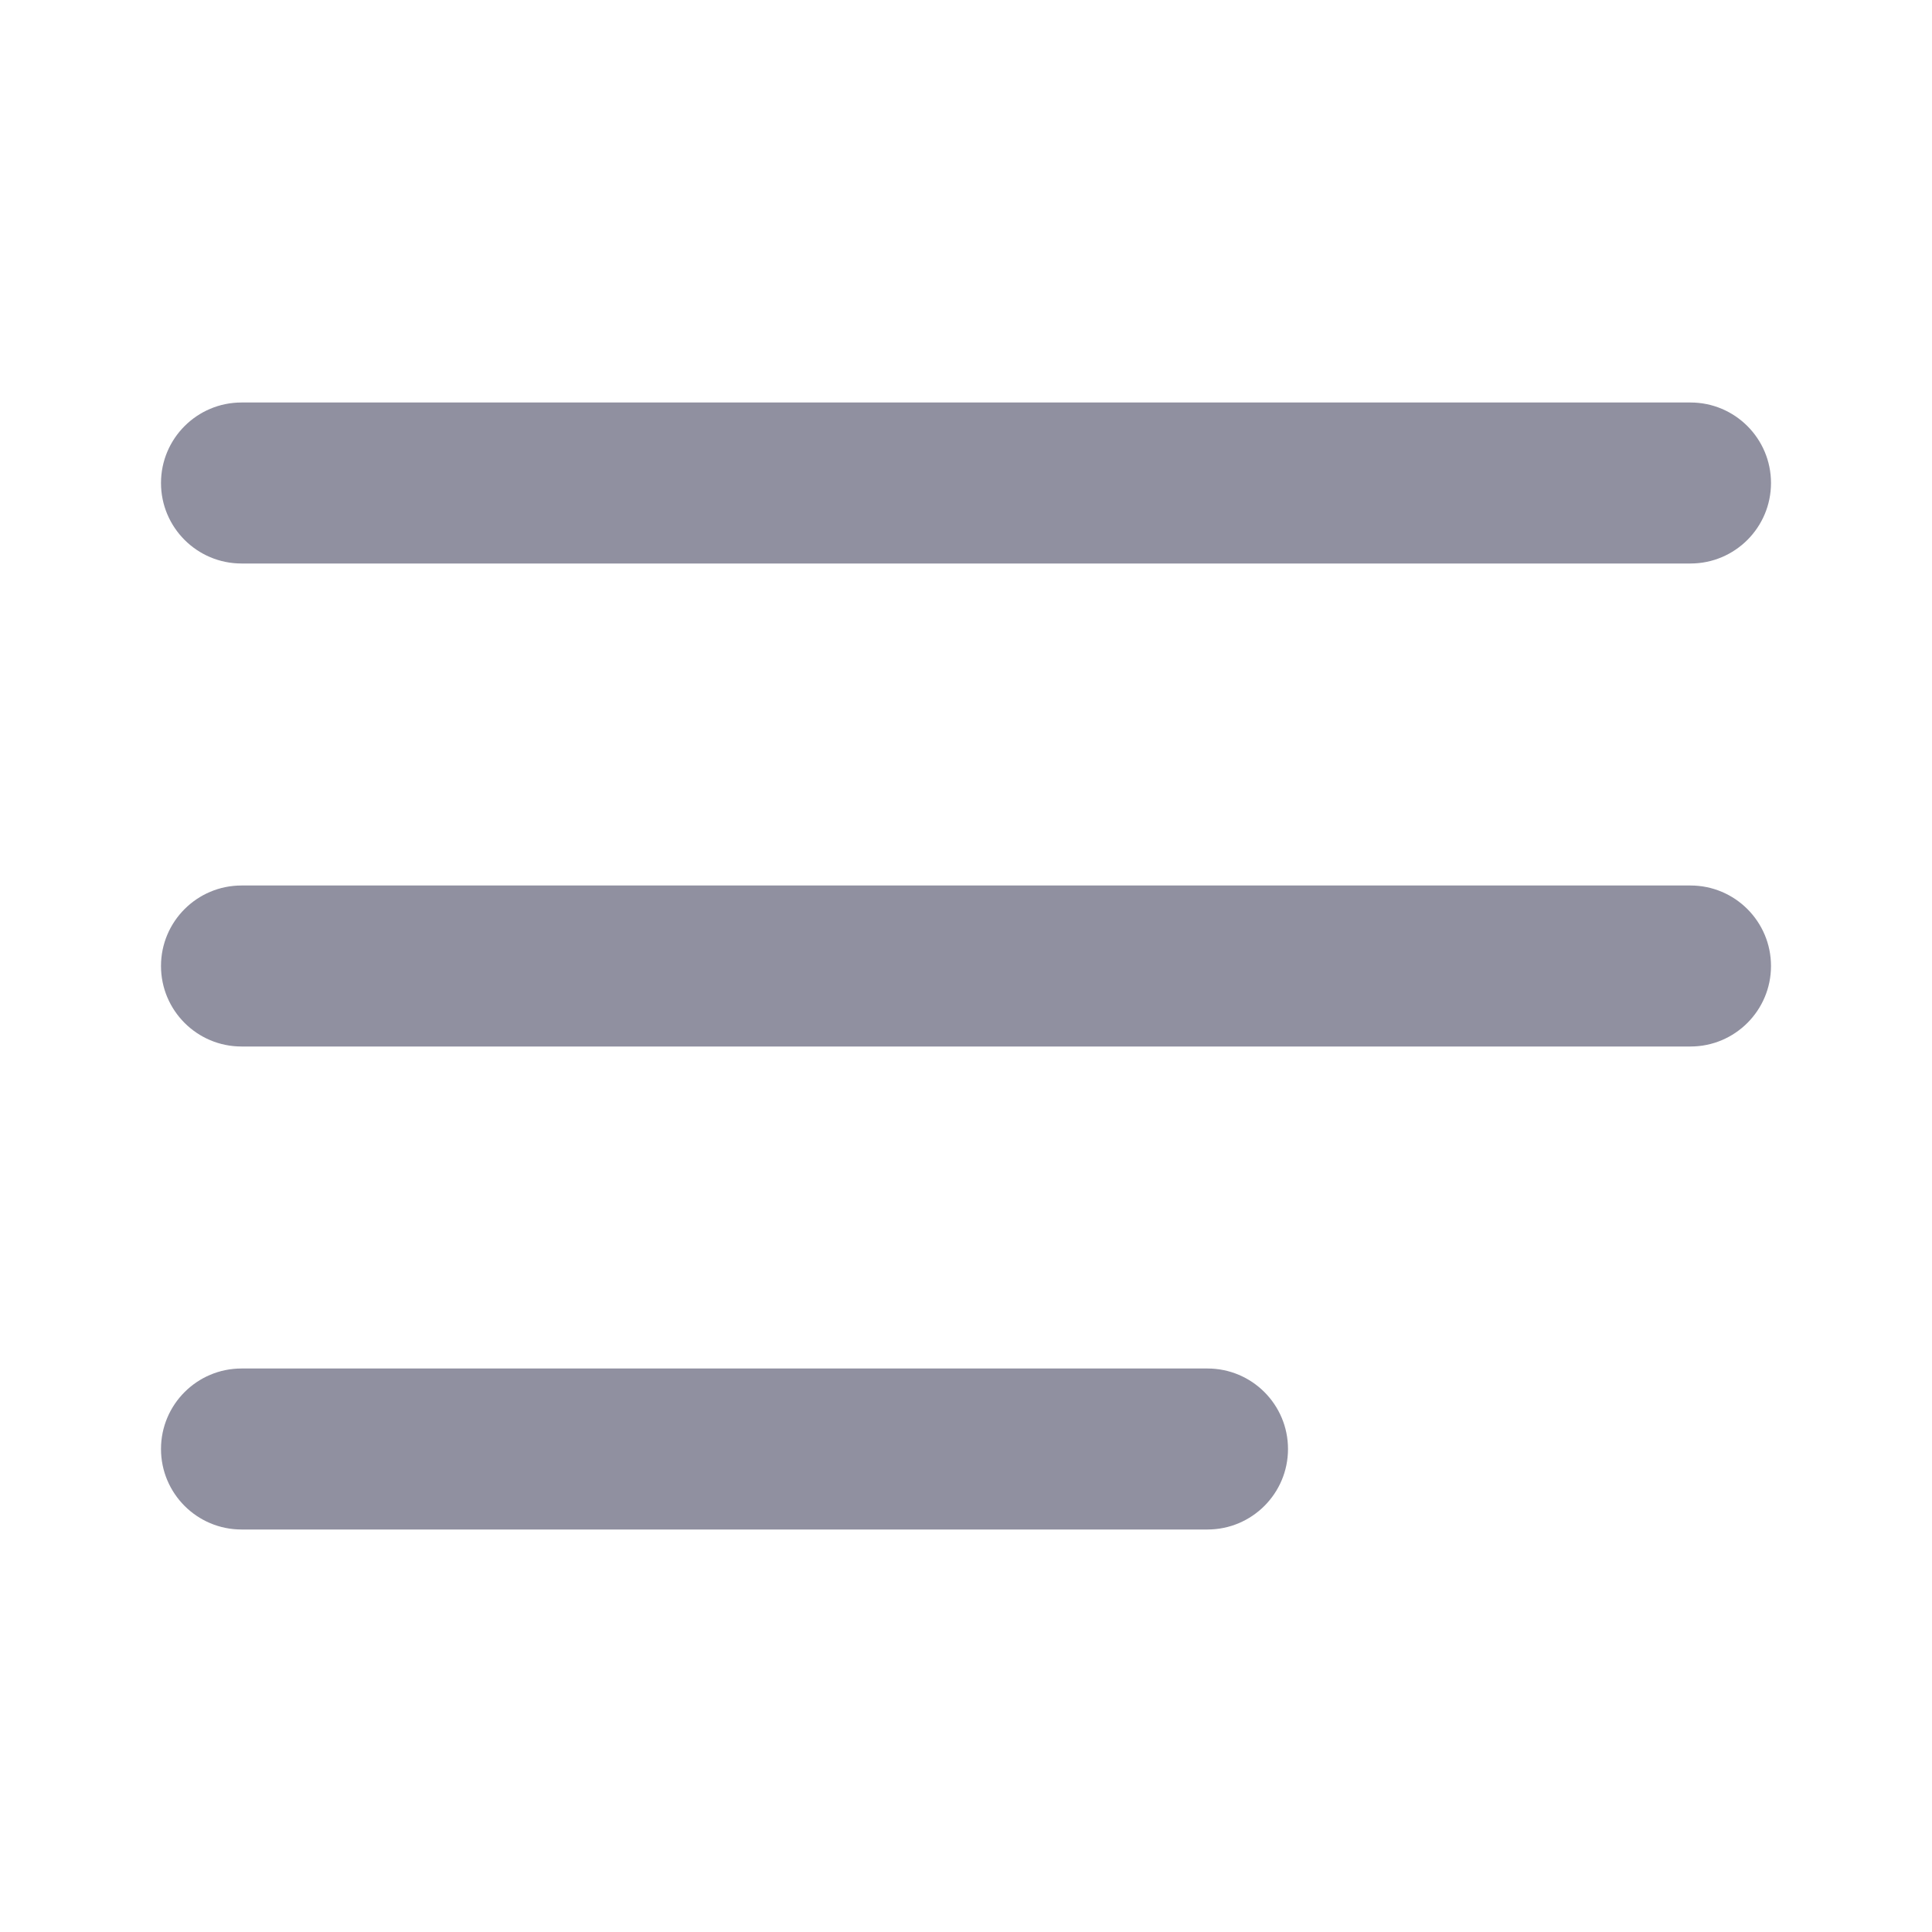
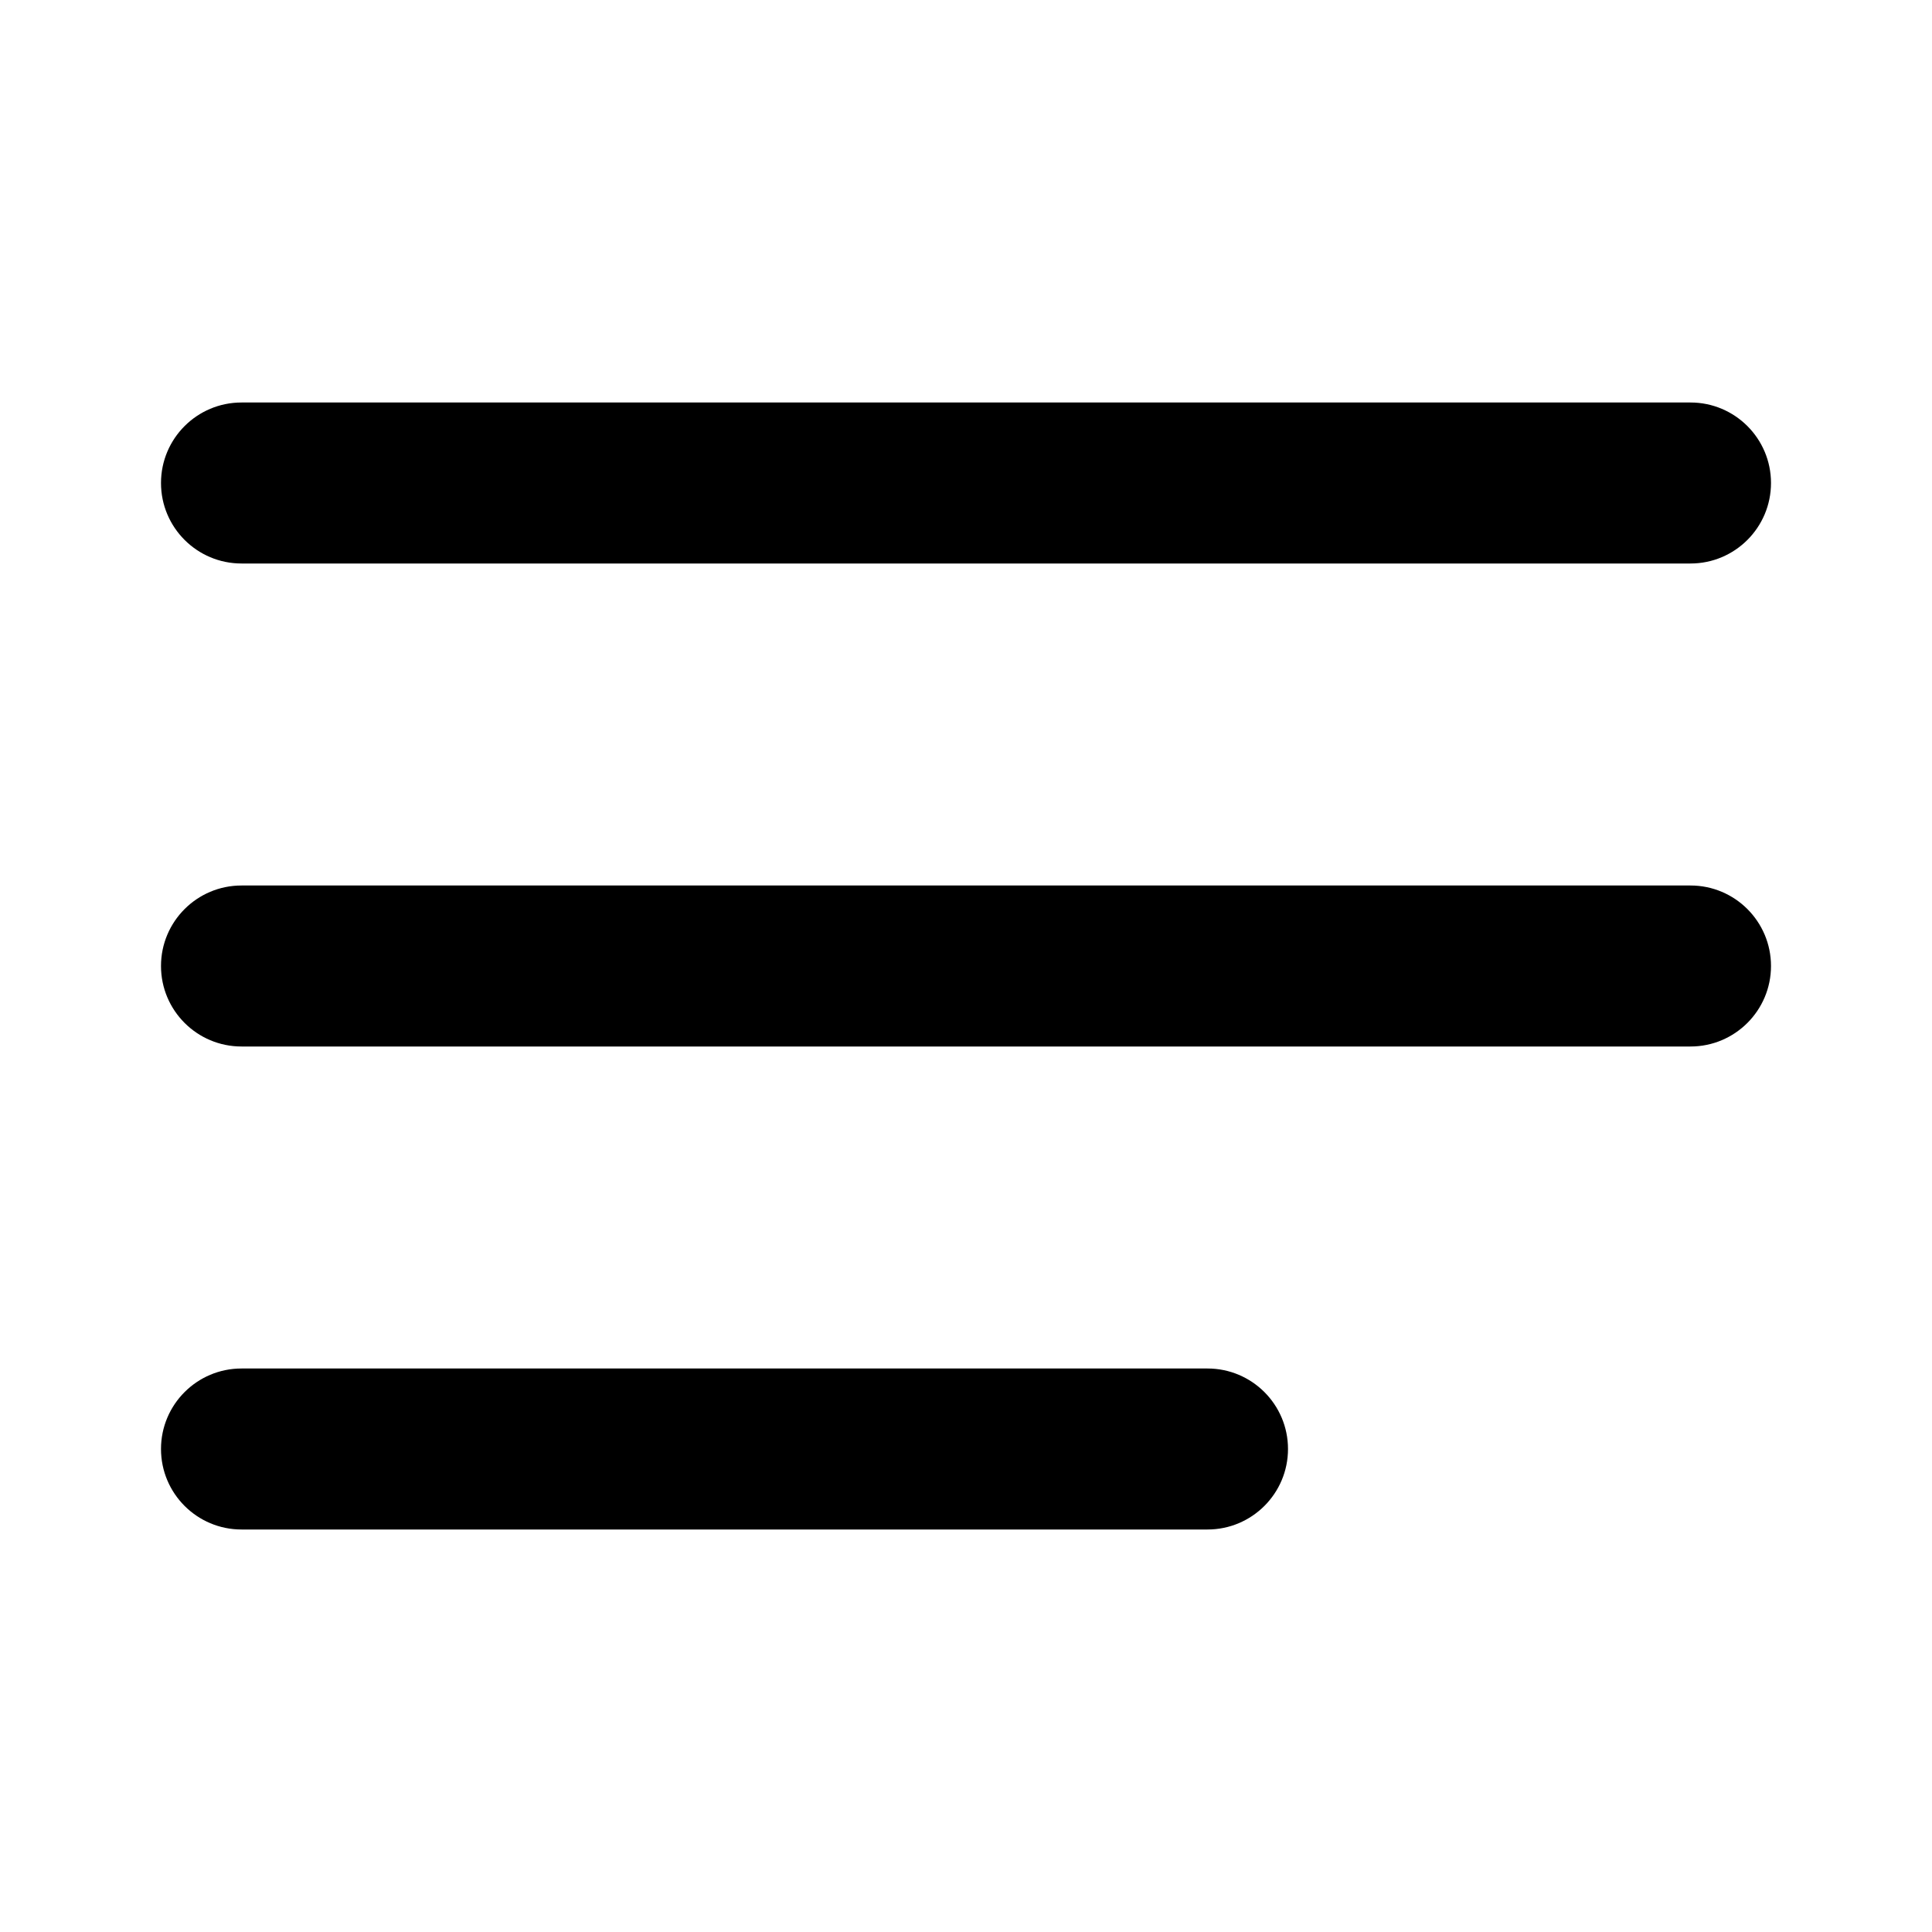
<svg xmlns="http://www.w3.org/2000/svg" width="24" height="24" viewBox="0 0 24 24" fill="none">
-   <path fill-rule="evenodd" clip-rule="evenodd" d="M2 6C2 5.448 2.448 5 3 5H21C21.552 5 22 5.448 22 6C22 6.552 21.552 7 21 7H3C2.448 7 2 6.552 2 6ZM2 12C2 11.448 2.448 11 3 11H21C21.552 11 22 11.448 22 12C22 12.552 21.552 13 21 13H3C2.448 13 2 12.552 2 12ZM2 18C2 17.448 2.448 17 3 17H15C15.552 17 16 17.448 16 18C16 18.552 15.552 19 15 19H3C2.448 19 2 18.552 2 18Z" fill="#9090A0" />
+   <path fill-rule="evenodd" clip-rule="evenodd" d="M2 6C2 5.448 2.448 5 3 5H21C21.552 5 22 5.448 22 6C22 6.552 21.552 7 21 7H3C2.448 7 2 6.552 2 6ZM2 12C2 11.448 2.448 11 3 11H21C21.552 11 22 11.448 22 12C22 12.552 21.552 13 21 13H3C2.448 13 2 12.552 2 12ZM2 18C2 17.448 2.448 17 3 17H15C15.552 17 16 17.448 16 18C16 18.552 15.552 19 15 19H3C2.448 19 2 18.552 2 18Z" fill="currentColor" />
</svg>
